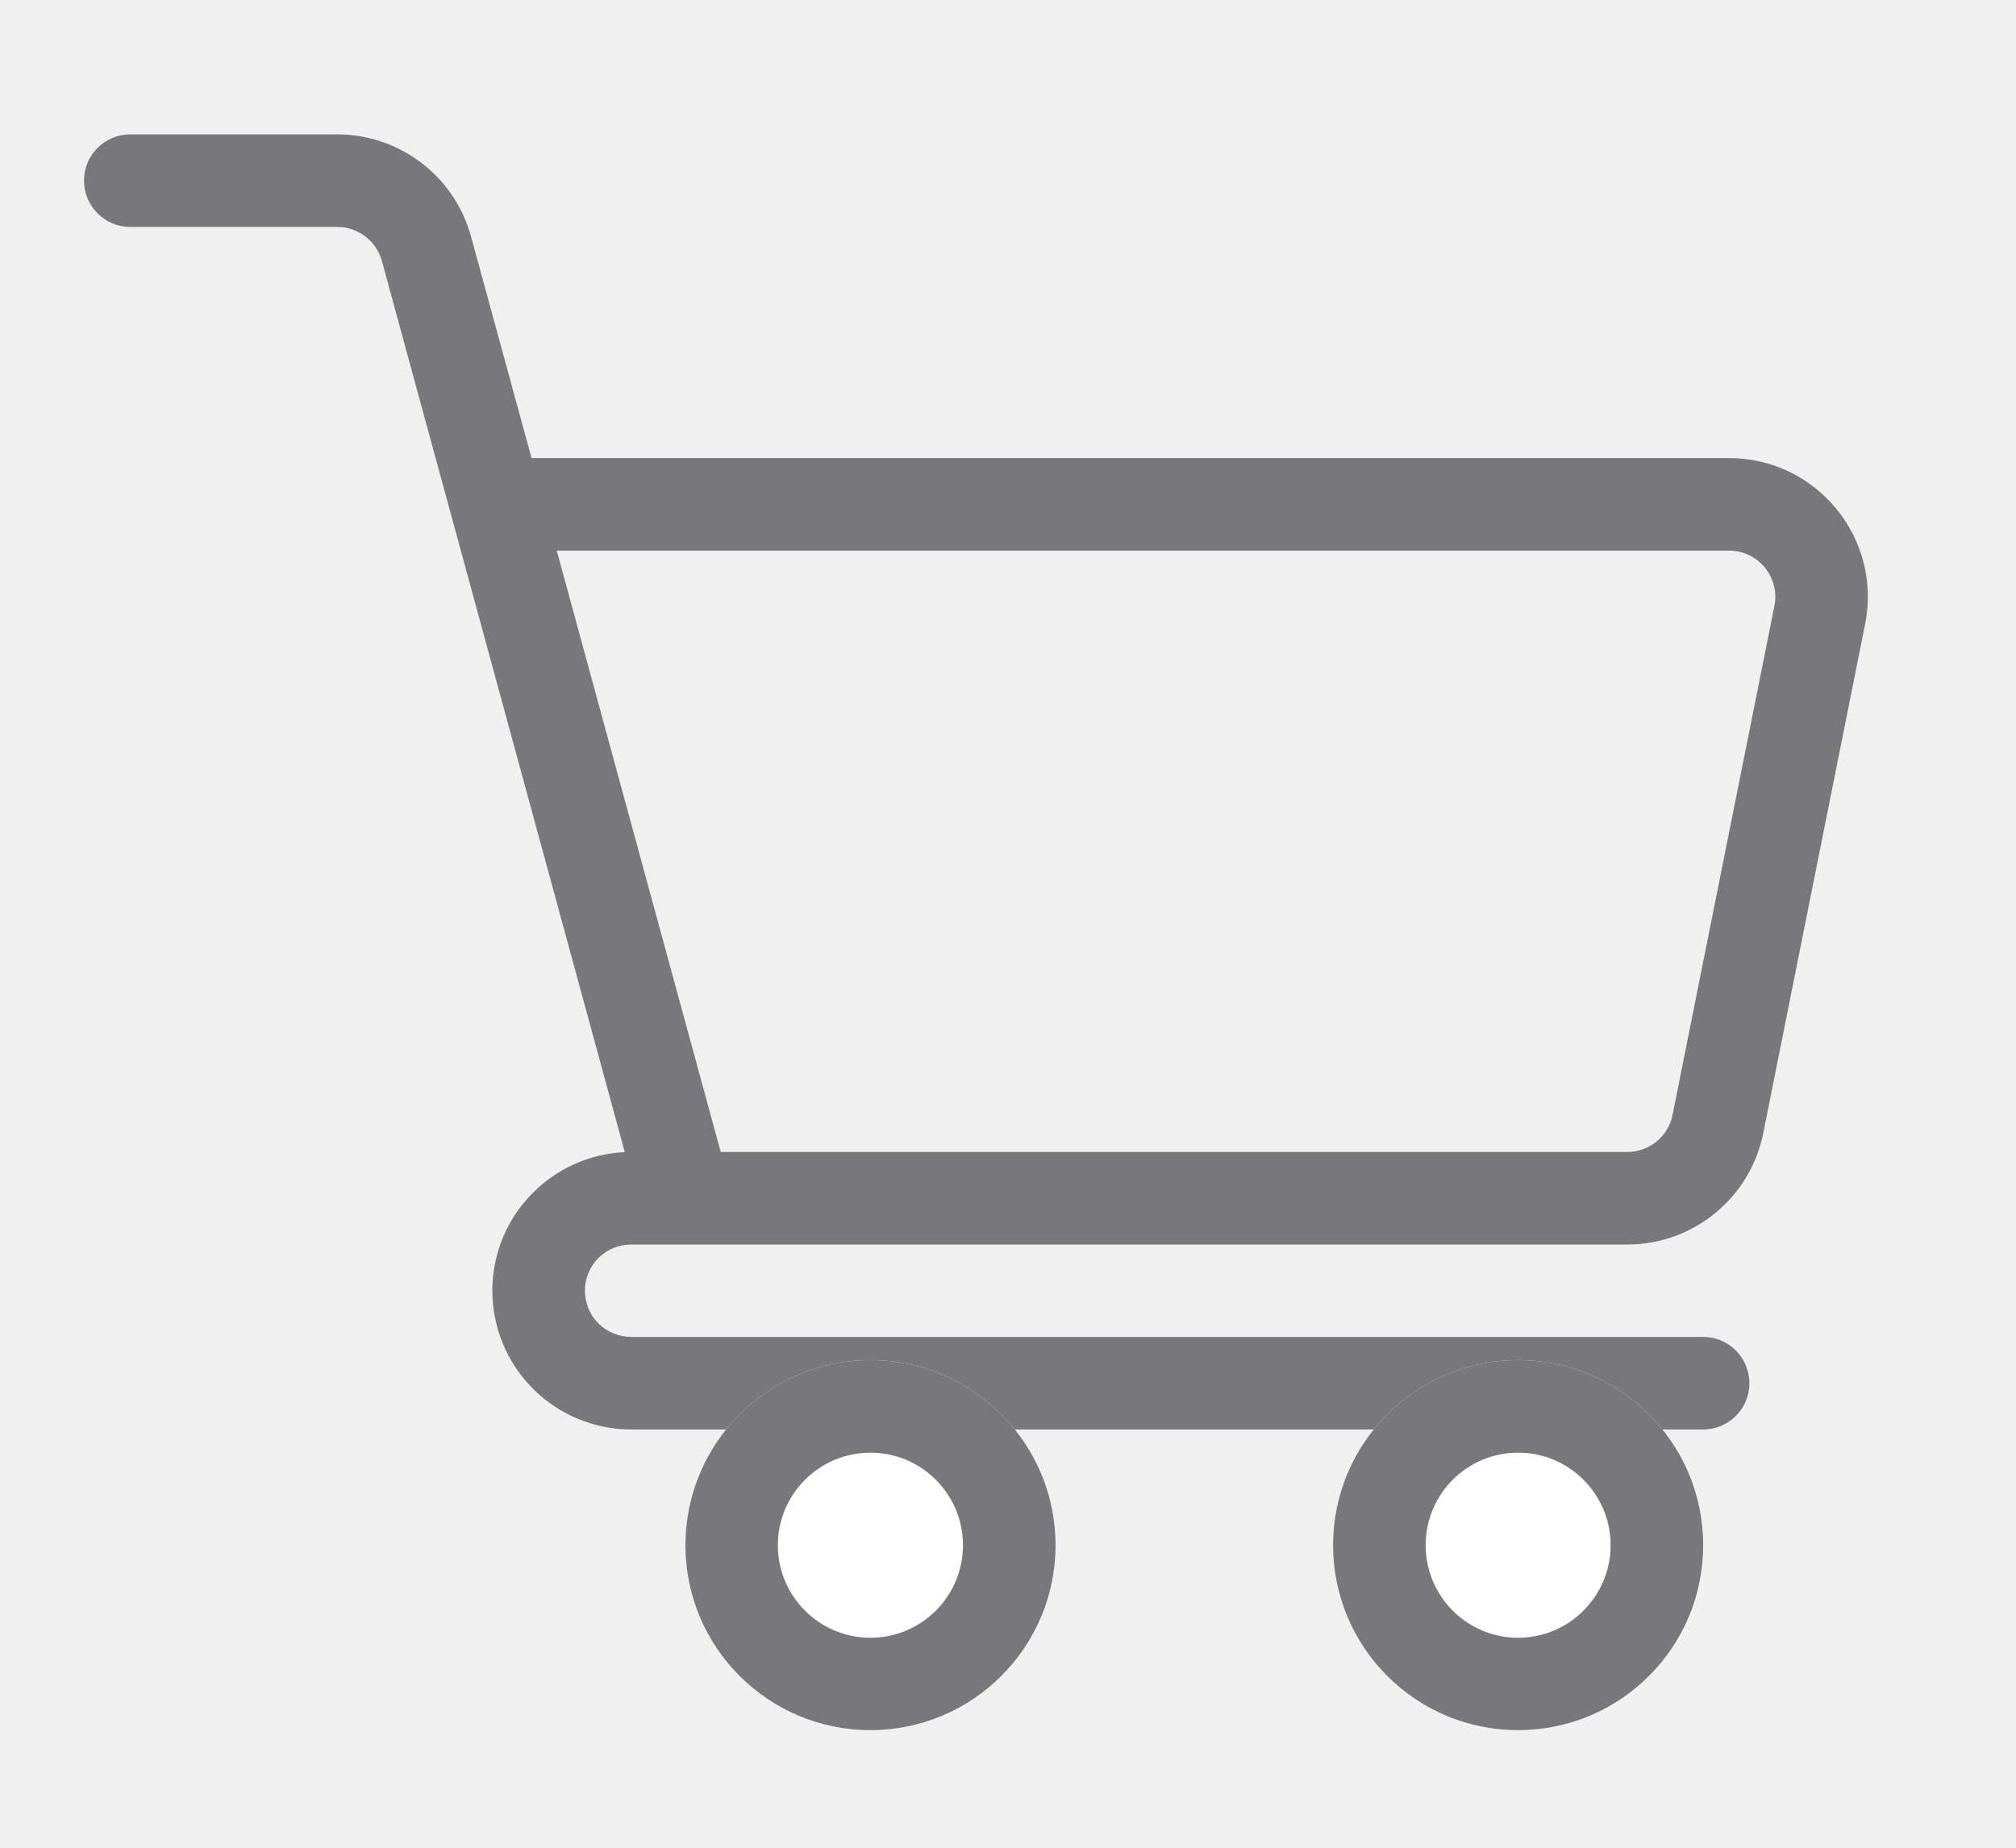
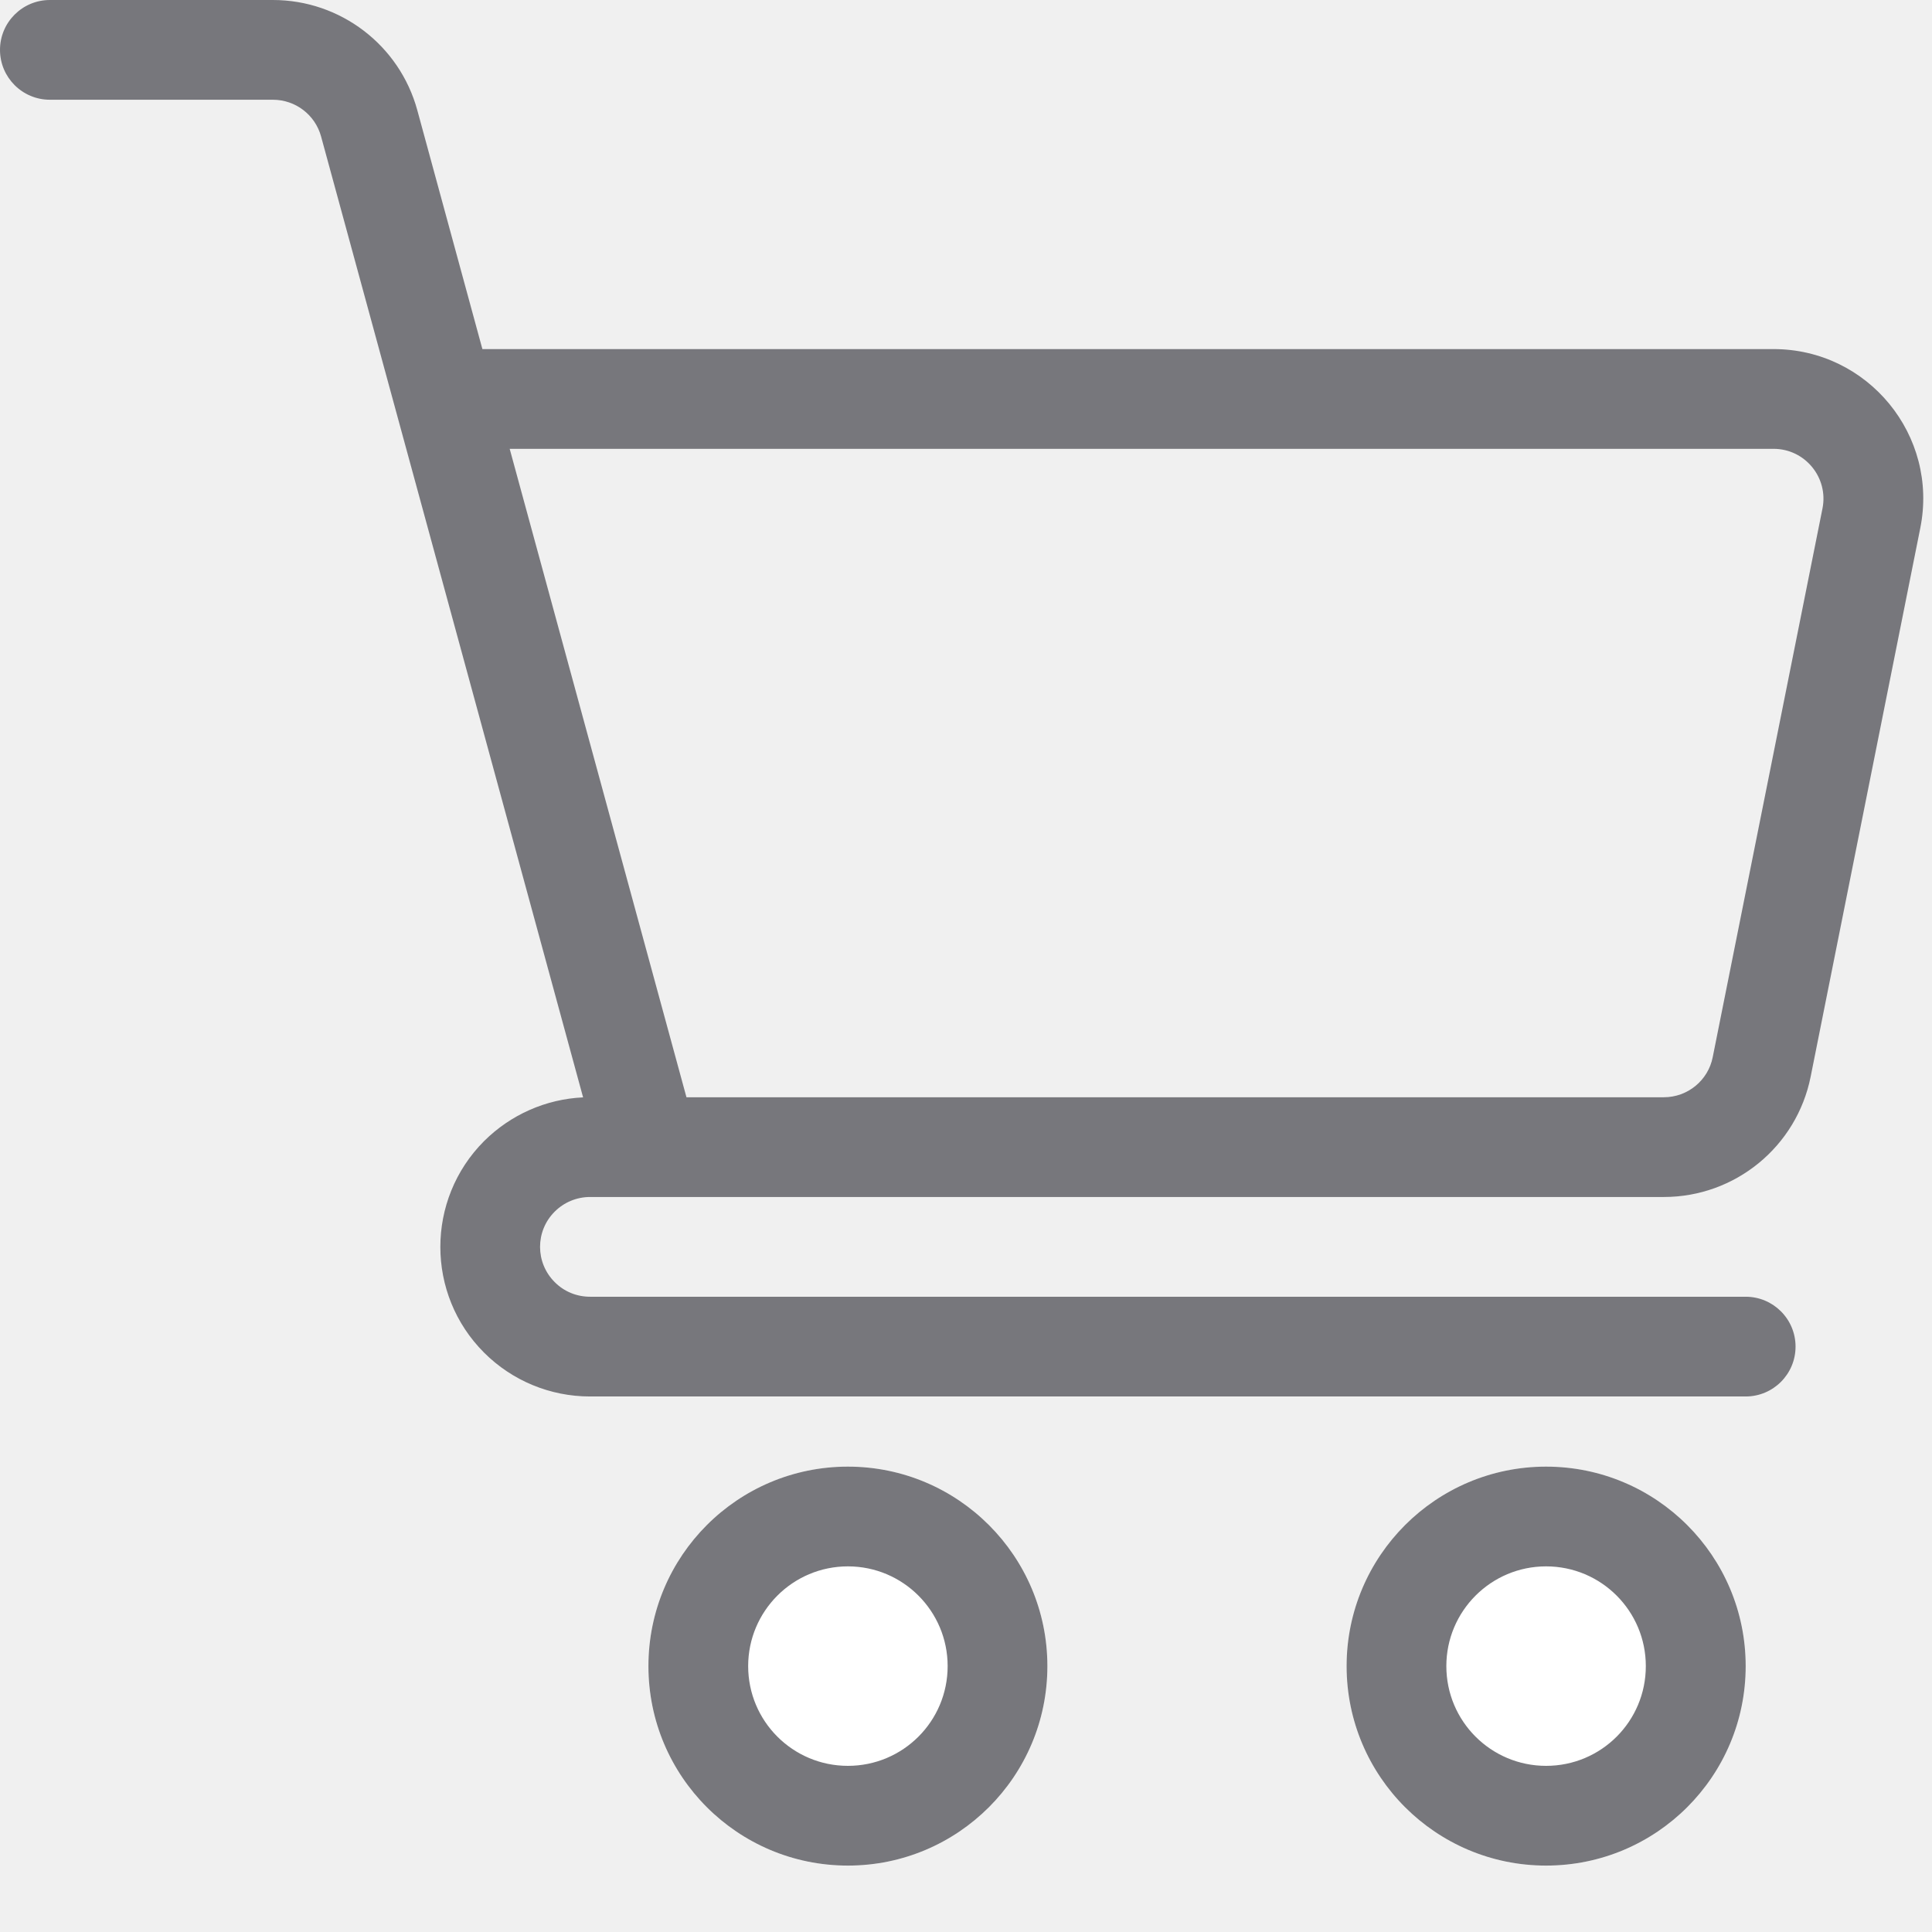
- <svg xmlns="http://www.w3.org/2000/svg" width="12" height="11" viewBox="0 0 12 11" fill="none">
-   <path fill-rule="evenodd" clip-rule="evenodd" d="M0.5 1.075C0.5 0.923 0.623 0.8 0.775 0.8H2.007C2.379 0.8 2.706 1.049 2.804 1.409L3.164 2.727H10.292C10.813 2.727 11.204 3.204 11.102 3.715L10.496 6.744C10.419 7.131 10.08 7.409 9.686 7.409H3.757C3.684 7.409 3.614 7.438 3.562 7.489C3.455 7.597 3.455 7.771 3.562 7.879C3.614 7.93 3.684 7.959 3.757 7.959H10.138C10.29 7.959 10.413 8.083 10.413 8.235C10.413 8.387 10.29 8.51 10.138 8.51H3.757C3.538 8.51 3.328 8.423 3.173 8.268C2.85 7.945 2.85 7.422 3.173 7.1C3.319 6.954 3.514 6.868 3.719 6.859L2.273 1.553C2.24 1.434 2.131 1.351 2.007 1.351H0.775C0.623 1.351 0.5 1.227 0.5 1.075ZM4.29 6.858H9.686C9.818 6.858 9.931 6.765 9.956 6.636L10.562 3.607C10.596 3.437 10.466 3.278 10.292 3.278H3.314L4.29 6.858Z" fill="#77777C" />
-   <path d="M6.283 9.199C6.283 9.807 5.789 10.3 5.181 10.3C4.573 10.3 4.08 9.807 4.08 9.199C4.08 8.591 4.573 8.097 5.181 8.097C5.789 8.097 6.283 8.591 6.283 9.199Z" fill="white" />
-   <path fill-rule="evenodd" clip-rule="evenodd" d="M5.181 9.75C5.485 9.75 5.732 9.503 5.732 9.199C5.732 8.895 5.485 8.648 5.181 8.648C4.877 8.648 4.63 8.895 4.63 9.199C4.63 9.503 4.877 9.75 5.181 9.75ZM5.181 10.3C5.789 10.3 6.283 9.807 6.283 9.199C6.283 8.591 5.789 8.097 5.181 8.097C4.573 8.097 4.08 8.591 4.08 9.199C4.08 9.807 4.573 10.3 5.181 10.3Z" fill="#77777C" />
-   <path d="M10.138 9.199C10.138 9.807 9.645 10.3 9.036 10.3C8.428 10.3 7.935 9.807 7.935 9.199C7.935 8.591 8.428 8.097 9.036 8.097C9.645 8.097 10.138 8.591 10.138 9.199Z" fill="white" />
-   <path fill-rule="evenodd" clip-rule="evenodd" d="M9.036 9.75C9.34 9.75 9.587 9.503 9.587 9.199C9.587 8.895 9.34 8.648 9.036 8.648C8.732 8.648 8.486 8.895 8.486 9.199C8.486 9.503 8.732 9.75 9.036 9.75ZM9.036 10.3C9.645 10.3 10.138 9.807 10.138 9.199C10.138 8.591 9.645 8.097 9.036 8.097C8.428 8.097 7.935 8.591 7.935 9.199C7.935 9.807 8.428 10.3 9.036 10.3Z" fill="#77777C" />
+ <svg xmlns="http://www.w3.org/2000/svg" width="16" height="16" viewBox="0 0 16 16" fill="none">
+   <path fill-rule="evenodd" clip-rule="evenodd" d="M0 0.413C0 0.185 0.185 0 0.413 0H2.26C2.819 0 3.309 0.374 3.456 0.913L3.995 2.891H14.688C15.47 2.891 16.057 3.607 15.903 4.373L14.995 8.917C14.879 9.496 14.37 9.913 13.779 9.913H4.886C4.776 9.913 4.671 9.957 4.594 10.034C4.432 10.195 4.432 10.457 4.594 10.618C4.671 10.696 4.776 10.739 4.886 10.739H14.457C14.685 10.739 14.87 10.924 14.87 11.152C14.87 11.38 14.685 11.565 14.457 11.565H4.886C4.557 11.565 4.242 11.435 4.009 11.202C3.526 10.719 3.526 9.934 4.009 9.45C4.229 9.231 4.521 9.102 4.829 9.088L2.659 1.13C2.61 0.951 2.447 0.826 2.26 0.826H0.413C0.185 0.826 0 0.641 0 0.413ZM5.685 9.087H13.779C13.976 9.087 14.146 8.948 14.184 8.755L15.093 4.211C15.144 3.956 14.949 3.717 14.688 3.717H4.221L5.685 9.087Z" fill="#77777C" />
+   <path d="M8.674 13.798C8.674 14.711 7.934 15.45 7.022 15.45C6.109 15.45 5.37 14.711 5.37 13.798C5.37 12.886 6.109 12.146 7.022 12.146C7.934 12.146 8.674 12.886 8.674 13.798Z" fill="white" />
+   <path fill-rule="evenodd" clip-rule="evenodd" d="M7.022 14.624C7.478 14.624 7.848 14.255 7.848 13.798C7.848 13.342 7.478 12.972 7.022 12.972C6.566 12.972 6.196 13.342 6.196 13.798C6.196 14.255 6.566 14.624 7.022 14.624ZM7.022 15.45C7.934 15.45 8.674 14.711 8.674 13.798C8.674 12.886 7.934 12.146 7.022 12.146C6.109 12.146 5.37 12.886 5.37 13.798C5.37 14.711 6.109 15.45 7.022 15.45Z" fill="#77777C" />
+   <path d="M14.457 13.798C14.457 14.711 13.717 15.45 12.804 15.45C11.892 15.45 11.152 14.711 11.152 13.798C11.152 12.886 11.892 12.146 12.804 12.146C13.717 12.146 14.457 12.886 14.457 13.798Z" fill="white" />
+   <path fill-rule="evenodd" clip-rule="evenodd" d="M12.804 14.624C13.261 14.624 13.63 14.255 13.63 13.798C13.63 13.342 13.261 12.972 12.804 12.972C12.348 12.972 11.978 13.342 11.978 13.798C11.978 14.255 12.348 14.624 12.804 14.624ZM12.804 15.45C13.717 15.45 14.457 14.711 14.457 13.798C14.457 12.886 13.717 12.146 12.804 12.146C11.892 12.146 11.152 12.886 11.152 13.798C11.152 14.711 11.892 15.45 12.804 15.45Z" fill="#77777C" />
</svg>
